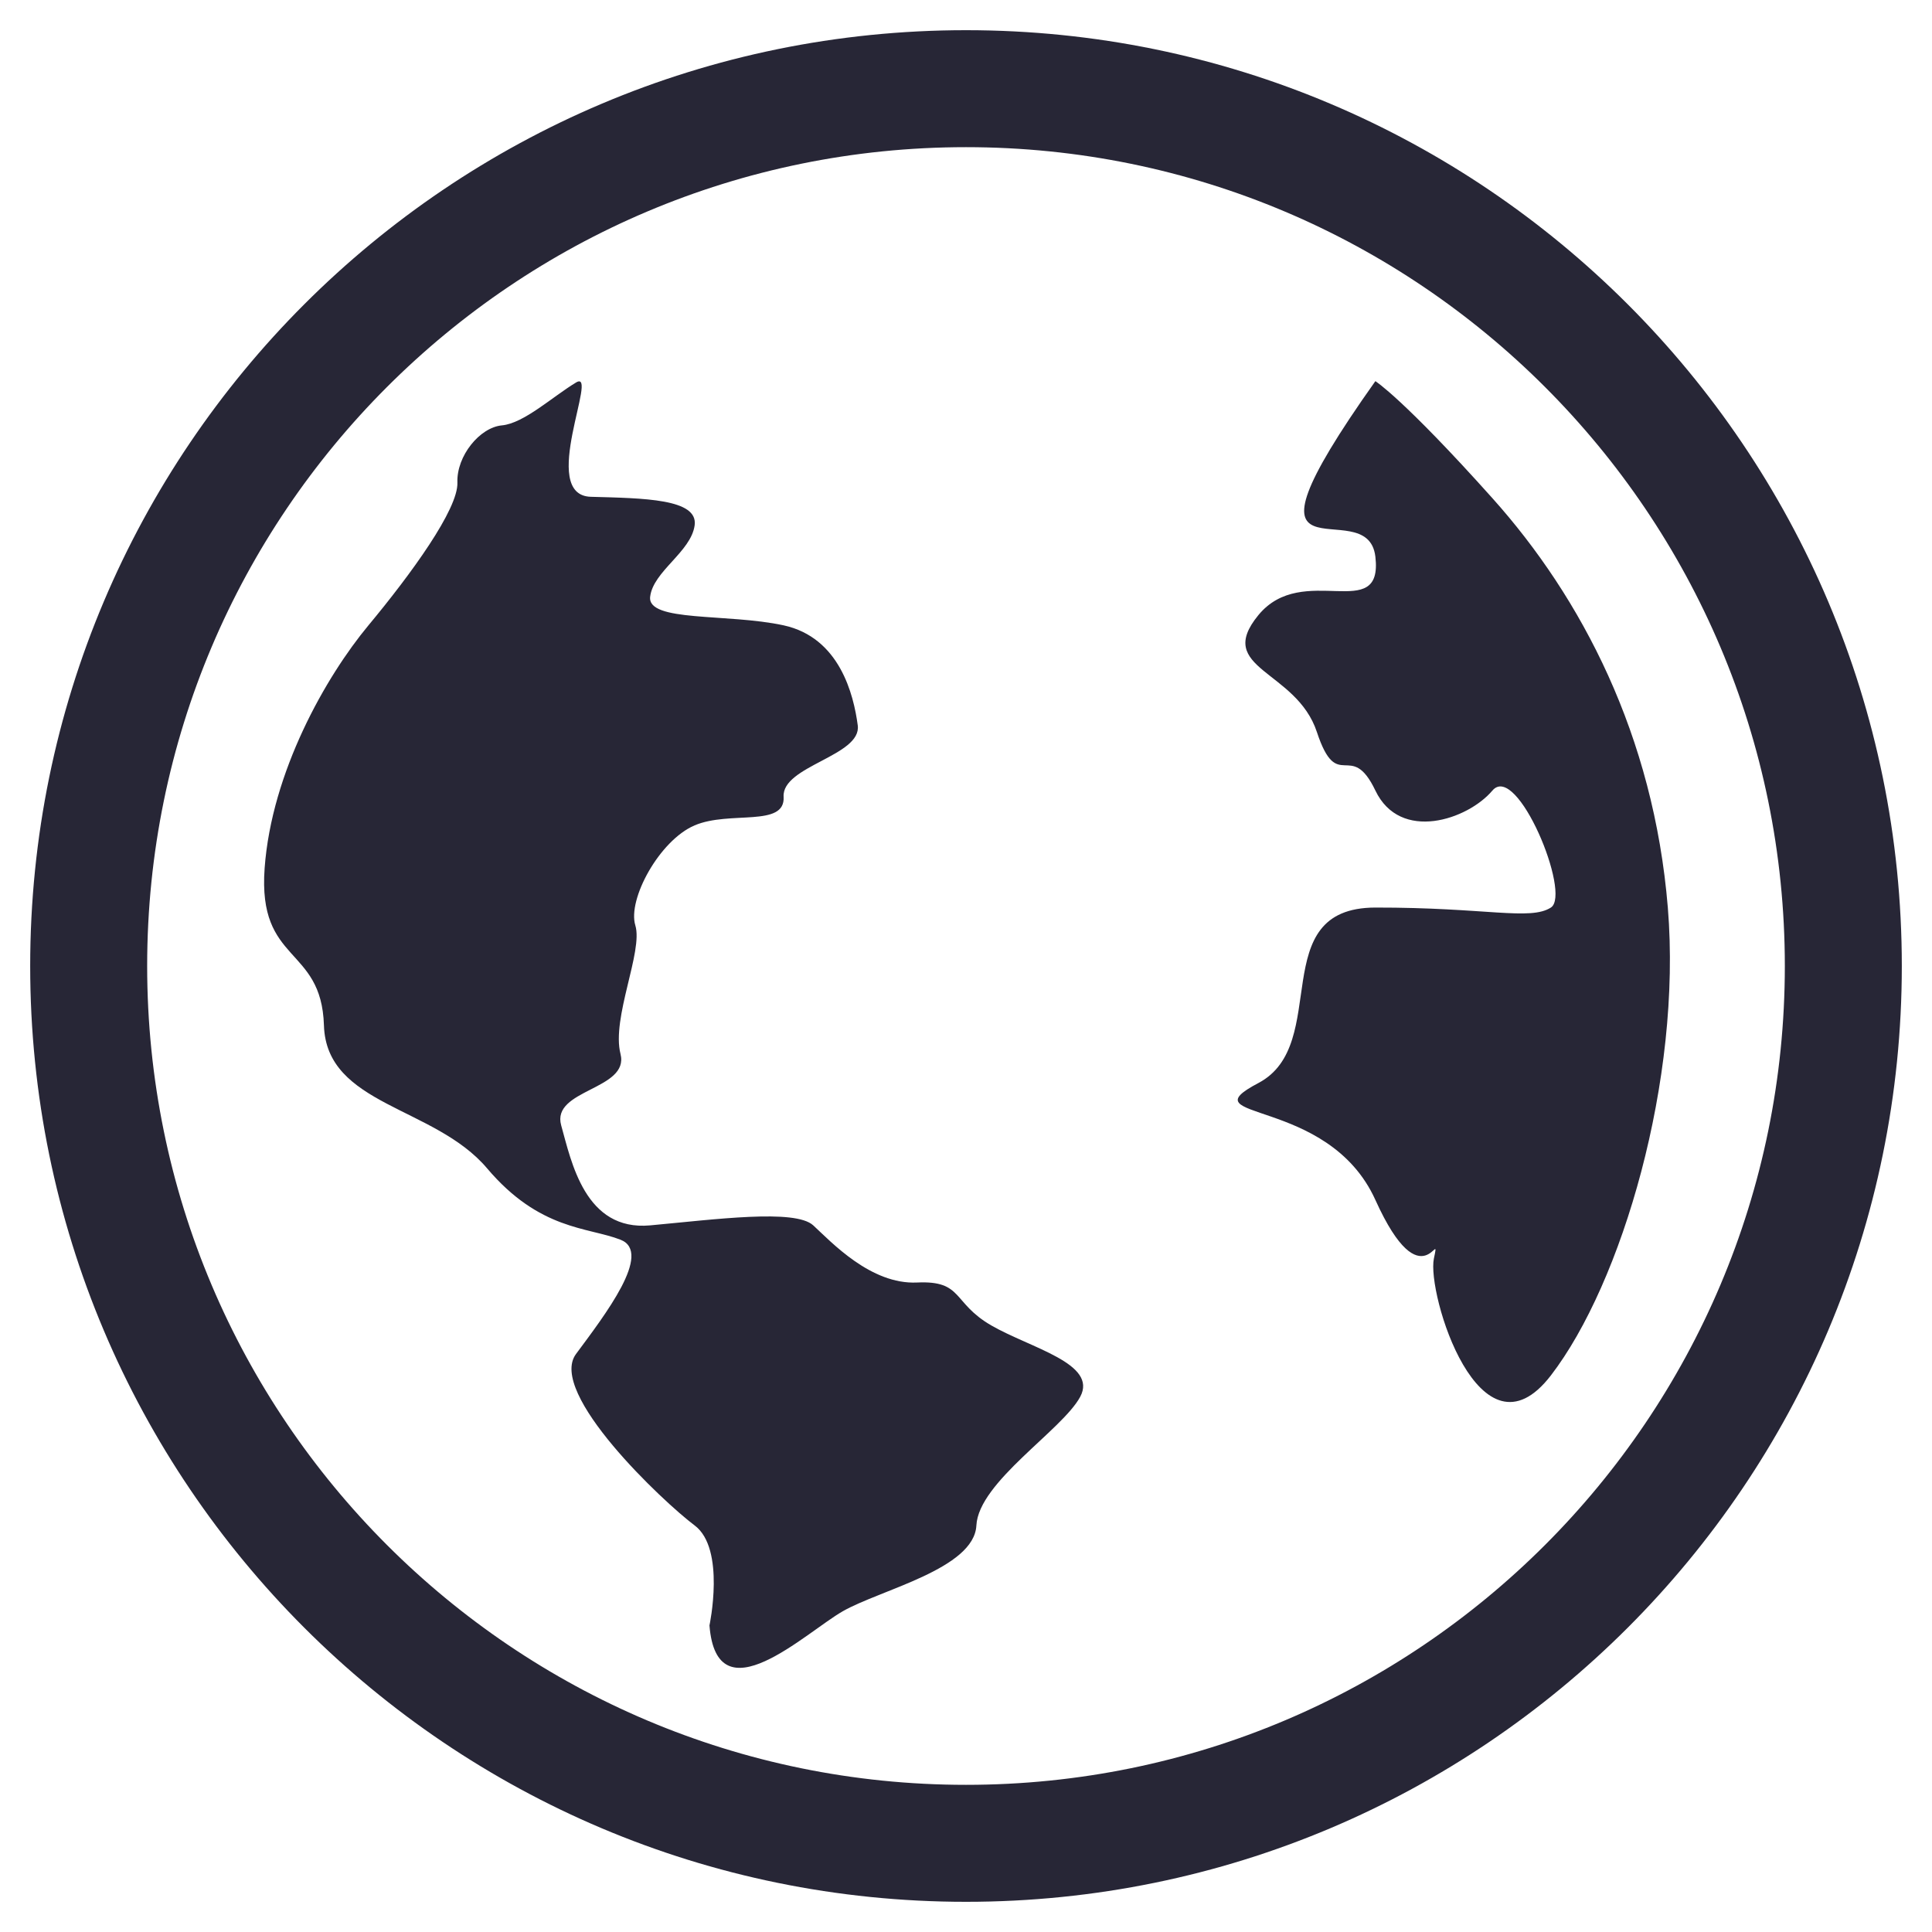
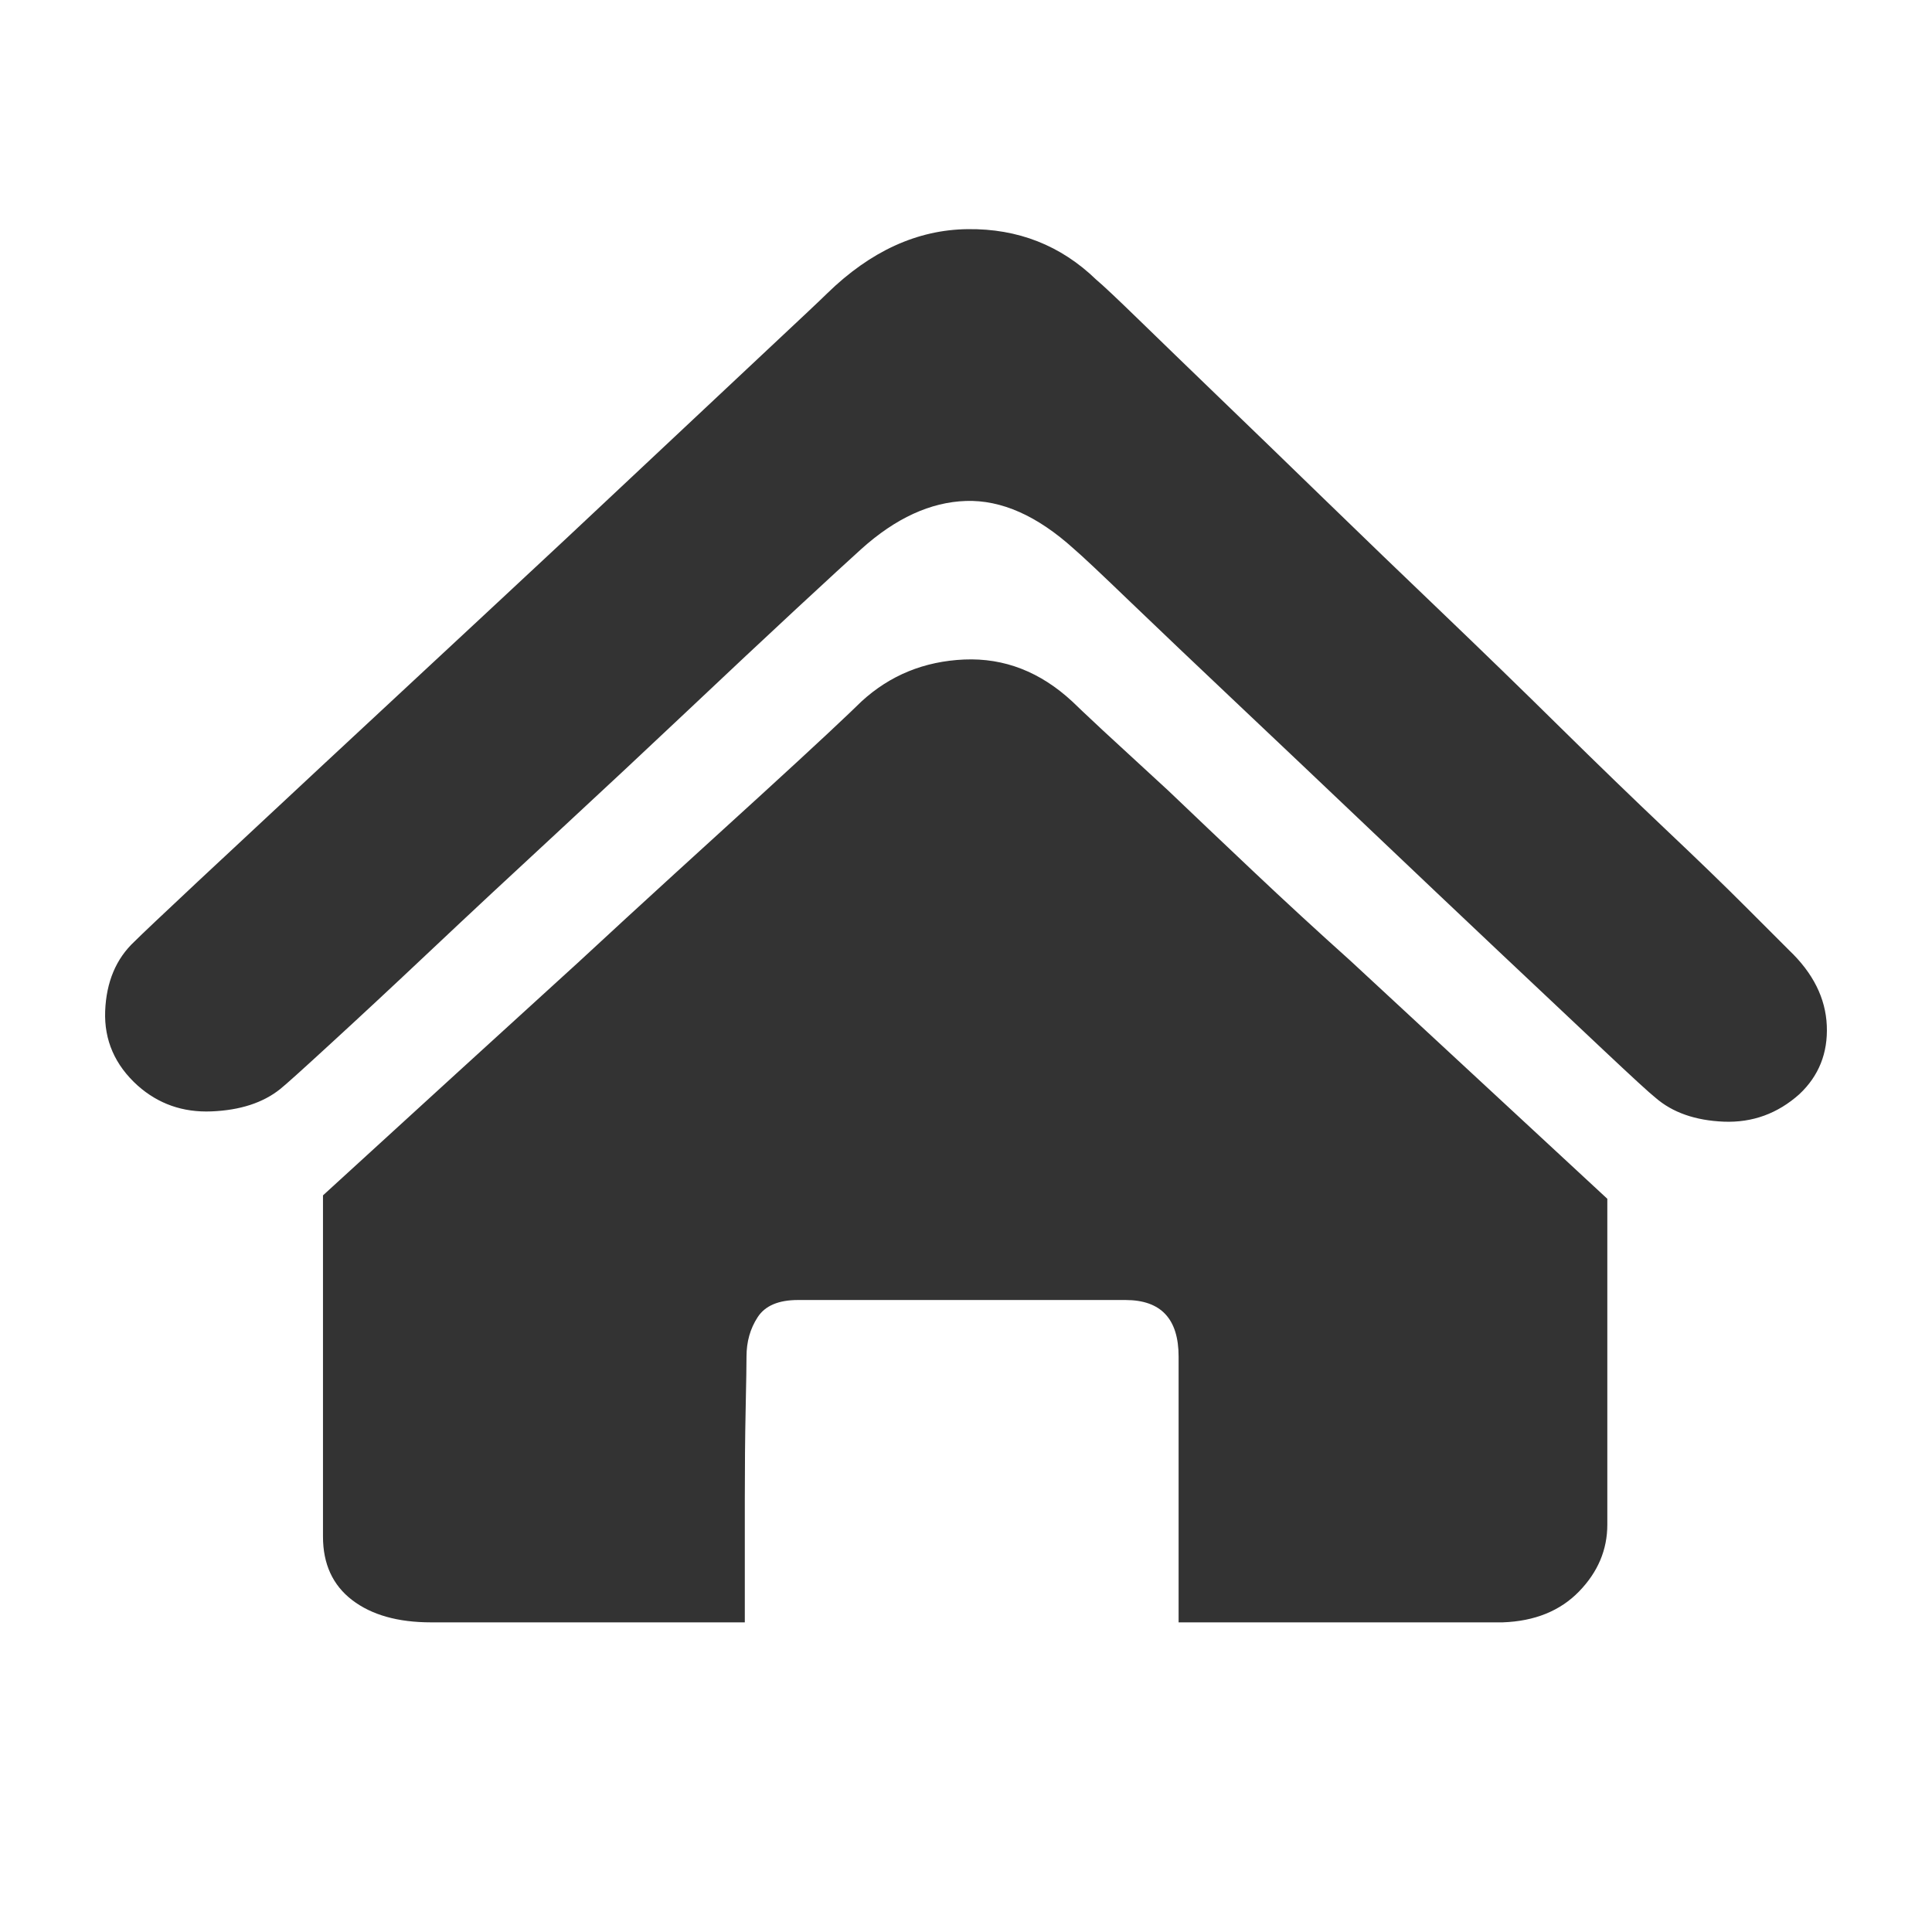
- <svg xmlns="http://www.w3.org/2000/svg" style="width:308px;height:308px;" version="1.1" id="图形" x="0px" y="0px" width="1024px" height="1024px" viewBox="0 0 1024 1024" enable-background="new 0 0 1024 1024" xml:space="preserve">
-   <path class="svgpath" data-index="path_0" fill="#272636" d="M512 1008C238.064 1008 16 785.936 16 512 16 238.064 238.064 16 512 16c273.936 0 496 222.064 496 496C1008 785.936 785.936 1008 512 1008zM512 78C272.304 78 78 272.304 78 512S272.304 946 512 946 946 751.696 946 512 751.696 78 512 78zM822 729.008c-37.6 48.864-65.92-43.6-62-62 3.92-18.4-5.888 24.544-31.008-30.992s-101.04-41.44-62-62c39.04-20.56 3.184-92.912 62-92.992s81.952 7.056 93.008 0c11.04-7.056-17.984-77.392-31.008-62-13.024 15.392-48.816 27.552-62 0-13.184-27.536-20.064 2.128-31.008-31.008-10.928-33.136-54.624-33.264-31.008-62 23.632-28.736 66.24 5.136 62-30.992-4.256-36.144-82.768 23.744 0-93.008 0 0 14.688 9.184 62 62 47.312 52.816 85.488 125.76 93.008 217.008S859.6 680.128 822 729.008zM517.504 808.512c-1.168 23.024-50.896 34.112-70.736 45.44-19.84 11.312-66.832 56.896-70.736 7.568 0 0 8.688-40.64-7.856-53.008-16.544-12.368-78.112-70.288-62.88-90.864 15.232-20.576 40.912-53.808 23.584-60.576-17.328-6.768-42.816-4.88-70.736-37.856-27.92-32.976-85.136-33.184-86.448-75.728-1.312-42.544-35.136-32.32-31.44-83.296s32.432-101.568 55.024-128.736c22.576-27.152 47.664-61.616 47.152-75.712-0.496-14.096 11.872-29.2 23.584-30.288 11.696-1.088 26.72-15.136 39.296-22.72 12.576-7.584-20.256 59.792 7.856 60.576 28.112 0.768 56.96 1.04 55.008 15.136s-22.016 24.336-23.584 37.856c-1.568 13.536 40.976 8.688 70.736 15.136 29.76 6.48 37.136 36.8 39.296 53.008 2.16 16.208-40.288 21.472-39.296 37.856 0.992 16.4-28.528 7.216-47.152 15.152-18.624 7.936-35.664 39.184-31.44 53.008 4.224 13.808-12.72 49.04-7.856 68.144 4.848 19.12-36.816 18.64-31.44 37.856 5.376 19.216 12.608 56.176 47.152 53.008 34.56-3.168 76.848-8.848 86.448 0 9.616 8.864 30.512 31.44 55.024 30.288 24.496-1.152 18.512 10.704 39.296 22.72 20.784 12.016 56.656 20.224 47.168 37.856C563.04 758 518.688 785.488 517.504 808.512z" />
+ <svg xmlns="http://www.w3.org/2000/svg" class="icon" width="200px" height="200.00px" viewBox="0 0 1024 1024" version="1.1">
+   <path fill="#333" d="M948.229 503.619c12.728 12.109 19.391 25.435 20.011 39.978s-4.228 26.674-14.543 36.348c-11.511 10.294-24.858 15.141-40 14.565-15.141-0.619-27.25-4.848-36.327-12.75-3.054-2.392-12.301-10.913-27.741-25.435-15.462-14.543-33.935-31.97-55.44-52.237-21.527-20.31-44.549-42.135-69.065-65.435-24.538-23.321-47.709-45.296-69.535-65.905s-40.576-38.462-56.359-53.604c-15.739-15.141-25.734-24.559-29.984-28.169-19.391-17.576-38.462-26.076-57.277-25.456-18.772 0.619-37.245 9.098-55.44 25.456-6.044 5.446-17.405 15.889-34.084 31.351-16.636 15.44-35.899 33.465-57.704 54.073-21.805 20.587-44.848 42.114-69.044 64.517-24.26 22.424-46.684 43.31-67.271 62.723s-38.313 35.899-53.155 49.503c-14.842 13.646-23.769 21.698-26.802 24.111-9.098 7.261-21.207 11.191-36.369 11.81-15.141 0.619-28.147-3.951-39.082-13.646-12.088-10.892-17.854-24.068-17.277-39.551 0.619-15.44 5.766-27.699 15.483-36.796 3.631-3.631 14.821-14.223 33.614-31.82 18.772-17.555 41.196-38.462 67.25-62.701 26.054-24.239 54.073-50.293 84.057-78.163 30.005-27.87 57.875-53.924 83.609-78.163 25.777-24.239 47.88-44.976 66.353-62.253s29.236-27.421 32.269-30.432c23-22.445 47.859-33.785 74.511-34.084 26.652-0.342 49.396 8.628 68.147 26.78 3.652 3.054 11.212 10.187 22.723 21.377s25.606 24.837 42.264 40.897c16.679 16.060 35.302 34.084 55.889 54.073 20.609 20.011 41.495 40.128 62.744 60.438 21.185 20.288 41.965 40.448 62.231 60.438 20.31 20.011 38.932 38.014 55.889 54.073 16.978 16.060 31.223 29.813 42.712 41.345l22.744 22.744zM456.549 371.831c15.141-13.924 33.337-21.356 54.543-22.274 21.207-0.897 40.299 6.535 57.256 22.274 1.837 1.815 7.282 6.962 16.38 15.462l34.533 31.799c13.326 12.728 28.318 26.973 44.976 42.712s33.785 31.521 51.34 47.261c40.576 37.565 86.043 79.679 136.337 126.321v172.685c0 13.348-4.997 25.157-14.992 35.451-10.016 10.294-23.492 15.761-40.47 16.359h-171.767v-140.864c0-20.011-9.375-29.984-28.147-29.984h-173.603c-10.294 0-17.427 3.033-21.356 9.098-3.951 6.044-5.916 13.006-5.916 20.908 0 3.631-0.128 12.878-0.448 27.72-0.32 14.821-0.448 30.753-0.448 47.709v65.414h-166.321c-17.555 0-31.5-3.93-41.794-11.81s-15.462-19.114-15.462-33.614v-180.886c49.674-45.446 94.821-86.641 135.419-123.609 16.978-15.718 33.935-31.329 50.891-46.791 16.978-15.44 32.418-29.535 46.364-42.264s25.585-23.492 35.003-32.269c9.354-8.777 15.27-14.394 17.683-16.807v0zM456.549 371.831z" />
</svg>
